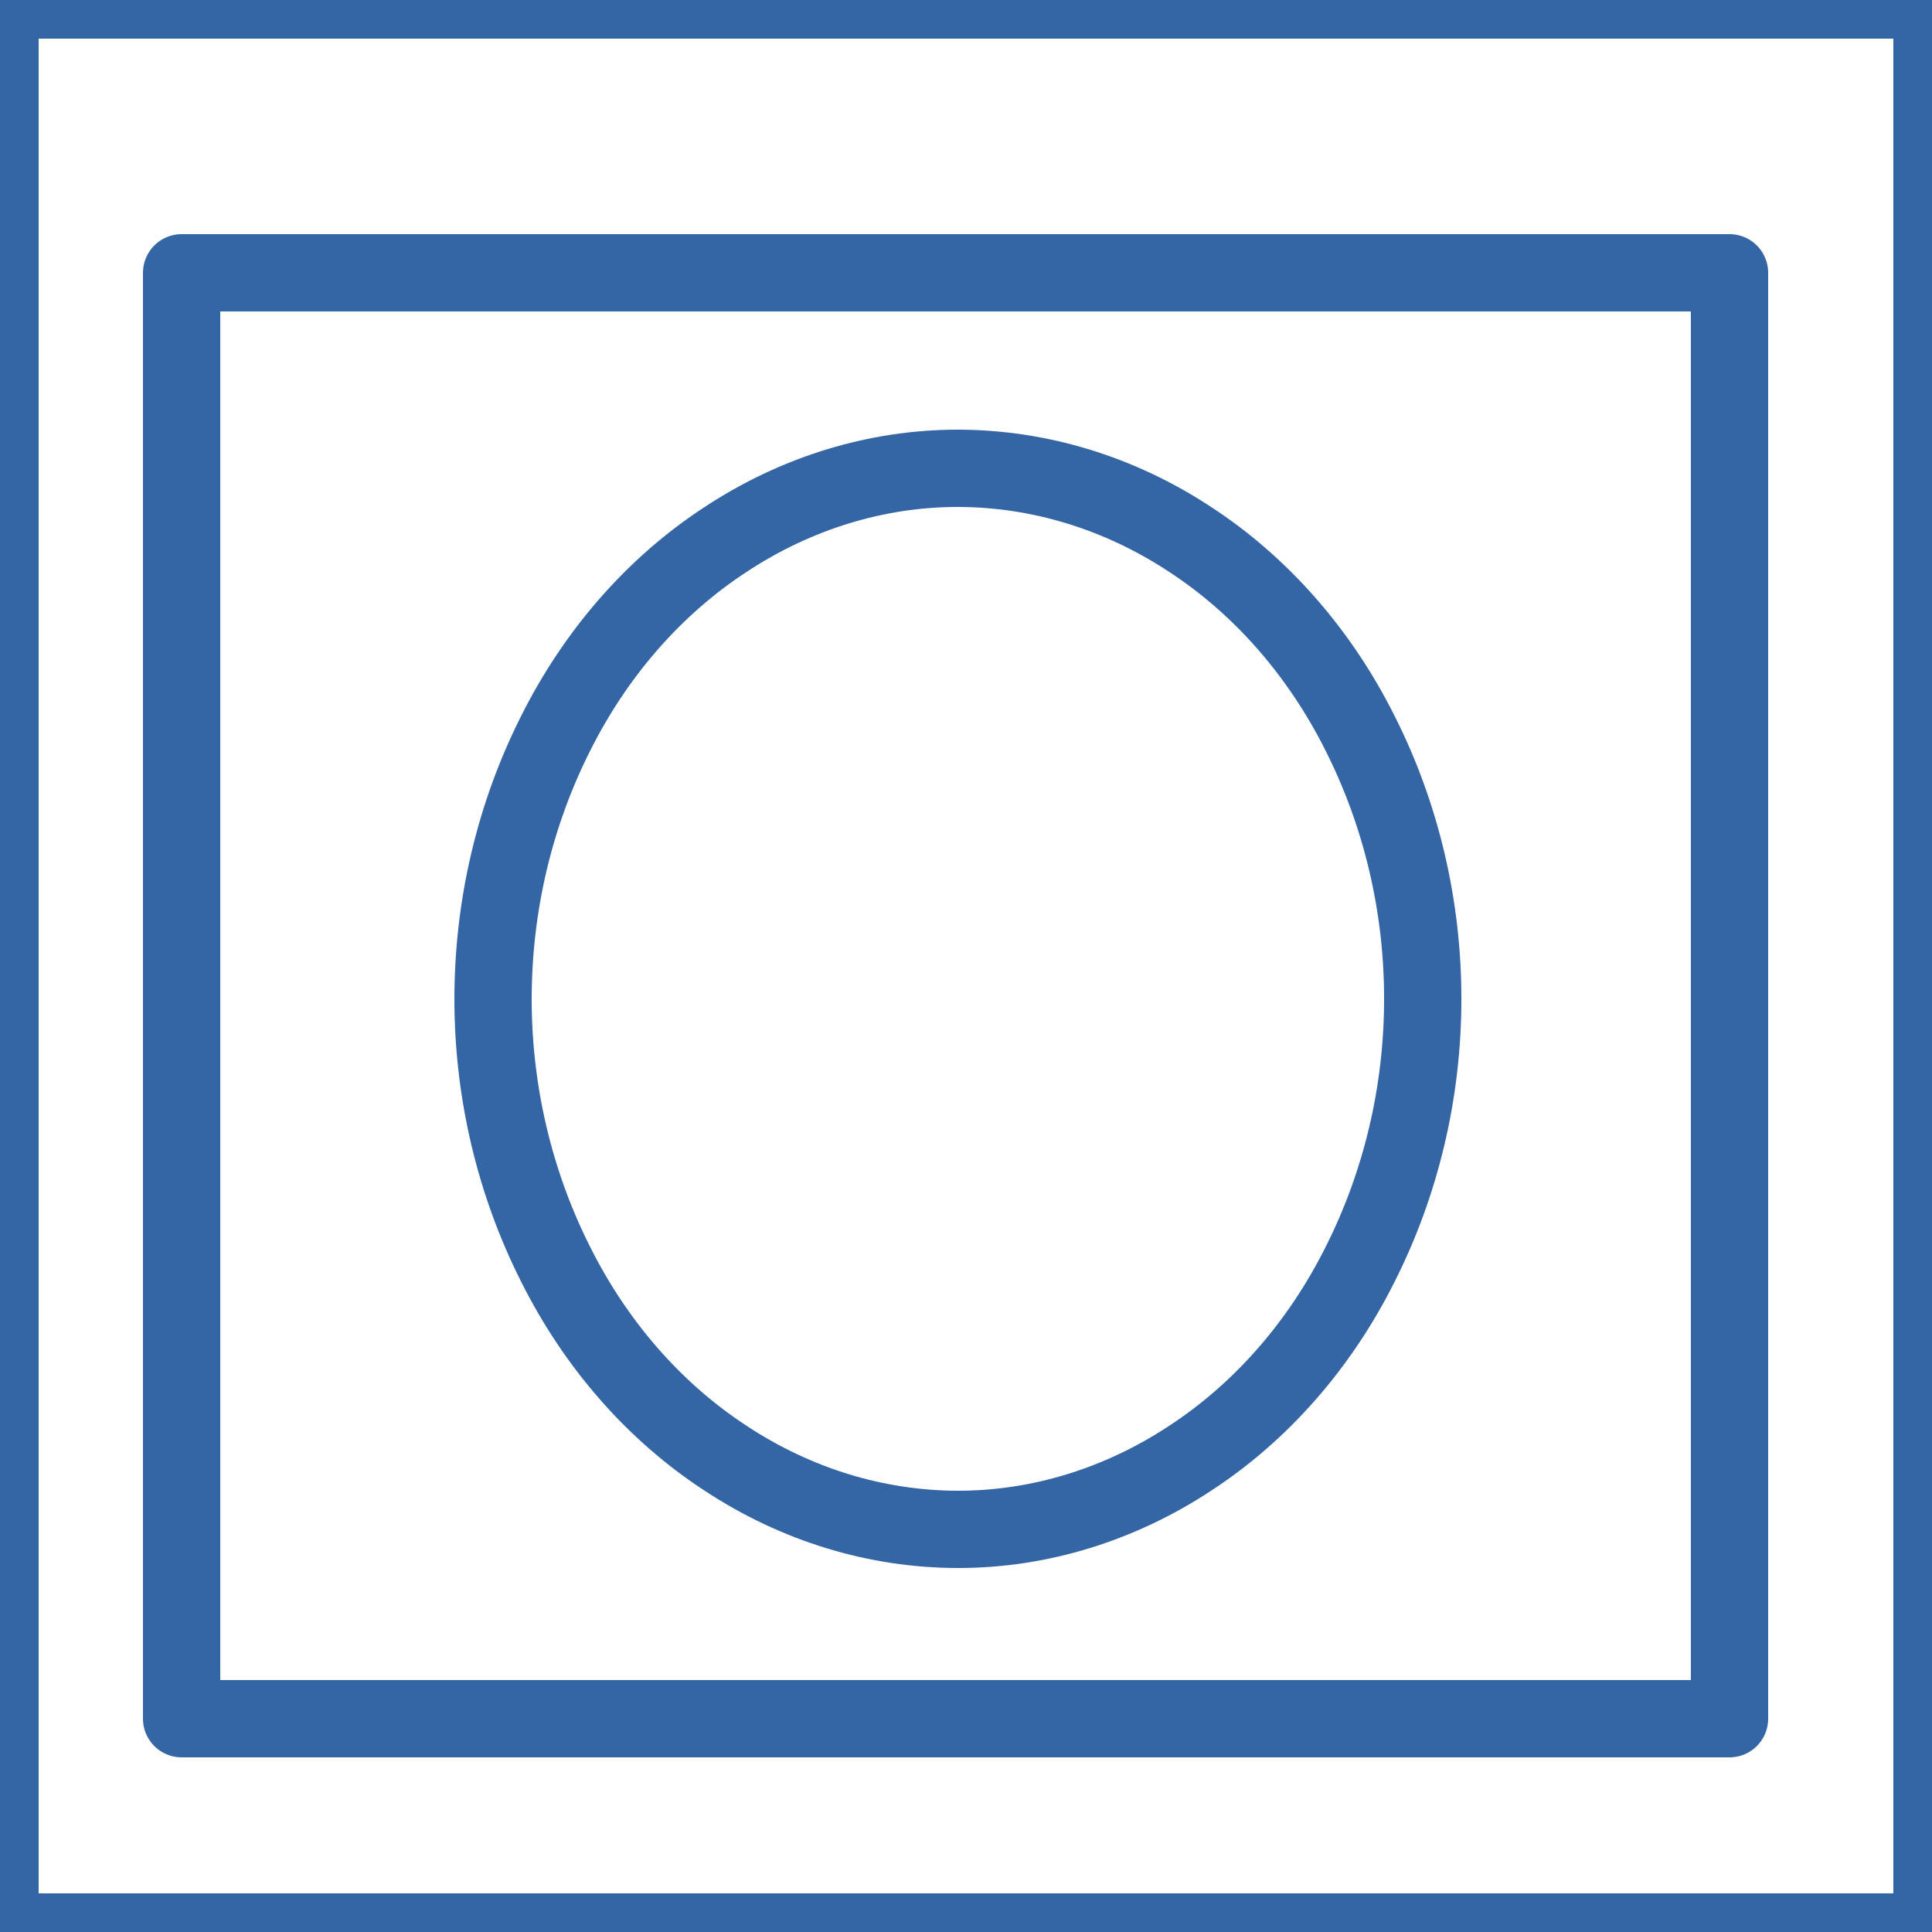
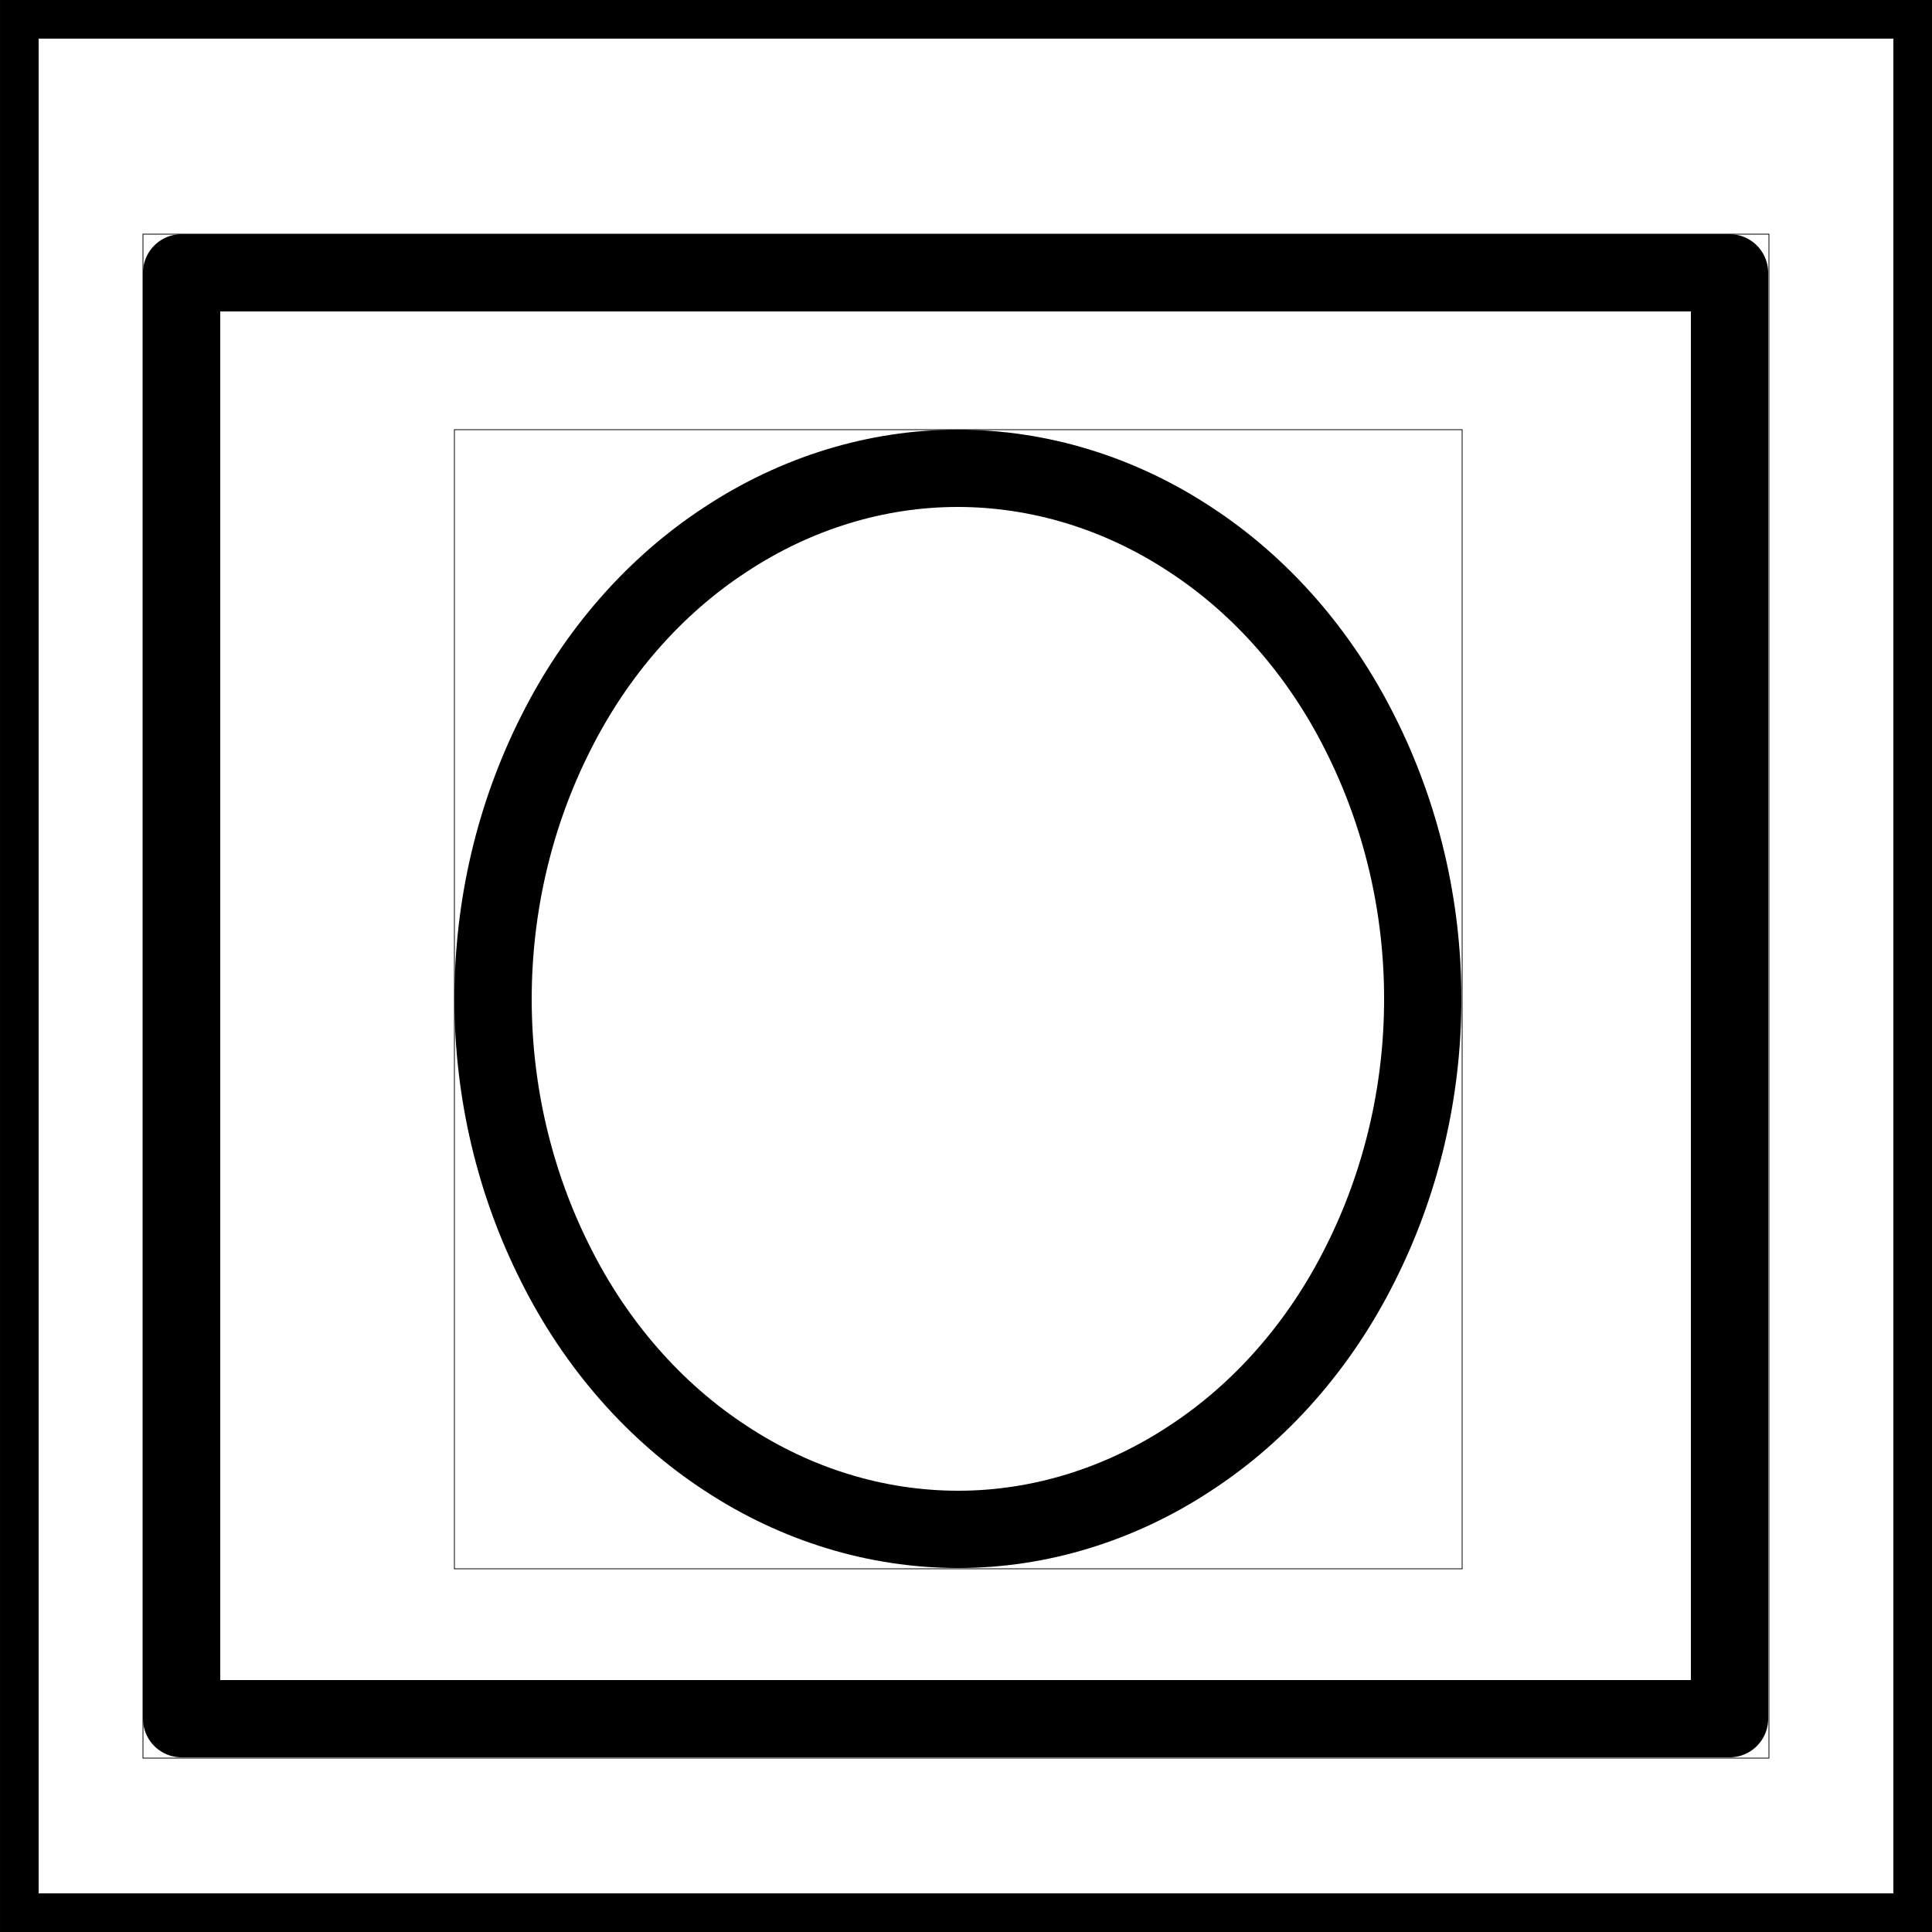
- <svg xmlns="http://www.w3.org/2000/svg" xmlns:ns1="http://xml.openoffice.org/svg/export" version="1.2" width="25mm" height="25mm" viewBox="0 0 2500 2500" preserveAspectRatio="xMidYMid" fill-rule="evenodd" stroke-width="28.222" stroke-linejoin="round" xml:space="preserve">
-   <defs class="ClipPathGroup">
-     <clipPath id="presentation_clip_path" clipPathUnits="userSpaceOnUse">
-       <rect x="0" y="0" width="2500" height="2500" />
+ <svg xmlns="http://www.w3.org/2000/svg" width="25mm" height="25mm" viewBox="0 0 25 25" version="1.1" id="svg1">
+   <defs id="defs1">
+     <clipPath clipPathUnits="userSpaceOnUse" id="clipPath377">
+       <rect x="-0.001" y="0" width="2500" height="2500" id="rect377" style="stroke-width:1" />
    </clipPath>
-     <clipPath id="presentation_clip_path_shrink" clipPathUnits="userSpaceOnUse">
-       <rect x="2" y="2" width="2495" height="2495" />
+     <clipPath clipPathUnits="userSpaceOnUse" id="clipPath248">
+       <rect x="-0.001" y="0" width="2500" height="2500" id="rect248" style="stroke-width:1" />
+     </clipPath>
+     <clipPath clipPathUnits="userSpaceOnUse" id="clipPath332">
+       <rect x="-0.001" y="0" width="2500" height="2500" id="rect332" style="stroke-width:1" />
    </clipPath>
  </defs>
-   <defs class="TextShapeIndex">
-     <g ns1:slide="id1" ns1:id-list="id3 id4 id5" />
-   </defs>
-   <defs class="EmbeddedBulletChars">
-     <g id="bullet-char-template-57356" transform="scale(0.0004882812,-0.0004882812)">
-       <path d="M 580,1141 L 1163,571 580,0 -4,571 580,1141 Z" />
+   <g id="layer1" transform="translate(-652.2527,-27.22292)">
+     <g id="id3-02" style="fill:none;stroke:#000000;stroke-opacity:1" transform="matrix(0.01,0,0,0.01,652.2528,27.22292)" clip-path="url(#clipPath332)">
+       <rect class="BoundingBox" stroke="none" fill="none" x="185" y="303" width="2104" height="1972" id="rect12-59" style="fill:none;stroke:#000000;stroke-opacity:1" />
+       <path fill="none" stroke="#3465a4" stroke-width="100" stroke-linejoin="round" d="M 1237,2224 H 235 V 353 h 2003 v 1871 z" id="path13-823" style="fill:none;stroke:#000000;stroke-opacity:1" />
    </g>
-     <g id="bullet-char-template-57354" transform="scale(0.0004882812,-0.0004882812)">
-       <path d="M 8,1128 L 1137,1128 1137,0 8,0 8,1128 Z" />
+     <g id="id4-166" style="fill:none;stroke:#000000;stroke-opacity:1" transform="matrix(0.01,0,0,0.01,652.2528,27.22292)" clip-path="url(#clipPath248)">
+       <rect class="BoundingBox" stroke="none" fill="none" x="588" y="556" width="1304" height="1474" id="rect13-13" style="fill:none;stroke:#000000;stroke-opacity:1" />
+       <path fill="none" stroke="#3465a4" stroke-width="100" stroke-linejoin="round" d="m 1841,1293 c 0,120 -28,238 -81,343 -52,104 -128,191 -220,251 -91,60 -195,92 -300,92 -106,0 -210,-32 -301,-92 -92,-60 -168,-147 -220,-251 -53,-105 -81,-223 -81,-343 0,-121 28,-239 81,-344 52,-104 128,-191 220,-251 91,-60 195,-92 300,-92 106,0 210,32 301,92 92,60 168,147 220,251 53,105 81,223 81,343 z" id="path14-40" style="fill:none;stroke:#000000;stroke-opacity:1" />
    </g>
-     <g id="bullet-char-template-10146" transform="scale(0.0004882812,-0.0004882812)">
-       <path d="M 174,0 L 602,739 174,1481 1456,739 174,0 Z M 1358,739 L 309,1346 659,739 1358,739 Z" />
-     </g>
-     <g id="bullet-char-template-10132" transform="scale(0.0004882812,-0.0004882812)">
-       <path d="M 2015,739 L 1276,0 717,0 1260,543 174,543 174,936 1260,936 717,1481 1274,1481 2015,739 Z" />
-     </g>
-     <g id="bullet-char-template-10007" transform="scale(0.0004882812,-0.0004882812)">
-       <path d="M 0,-2 C -7,14 -16,27 -25,37 L 356,567 C 262,823 215,952 215,954 215,979 228,992 255,992 264,992 276,990 289,987 310,991 331,999 354,1012 L 381,999 492,748 772,1049 836,1024 860,1049 C 881,1039 901,1025 922,1006 886,937 835,863 770,784 769,783 710,716 594,584 L 774,223 C 774,196 753,168 711,139 L 727,119 C 717,90 699,76 672,76 641,76 570,178 457,381 L 164,-76 C 142,-110 111,-127 72,-127 30,-127 9,-110 8,-76 1,-67 -2,-52 -2,-32 -2,-23 -1,-13 0,-2 Z" />
-     </g>
-     <g id="bullet-char-template-10004" transform="scale(0.0004882812,-0.0004882812)">
-       <path d="M 285,-33 C 182,-33 111,30 74,156 52,228 41,333 41,471 41,549 55,616 82,672 116,743 169,778 240,778 293,778 328,747 346,684 L 369,508 C 377,444 397,411 428,410 L 1163,1116 C 1174,1127 1196,1133 1229,1133 1271,1133 1292,1118 1292,1087 L 1292,965 C 1292,929 1282,901 1262,881 L 442,47 C 390,-6 338,-33 285,-33 Z" />
-     </g>
-     <g id="bullet-char-template-9679" transform="scale(0.0004882812,-0.0004882812)">
-       <path d="M 813,0 C 632,0 489,54 383,161 276,268 223,411 223,592 223,773 276,916 383,1023 489,1130 632,1184 813,1184 992,1184 1136,1130 1245,1023 1353,916 1407,772 1407,592 1407,412 1353,268 1245,161 1136,54 992,0 813,0 Z" />
-     </g>
-     <g id="bullet-char-template-8226" transform="scale(0.0004882812,-0.0004882812)">
-       <path d="M 346,457 C 273,457 209,483 155,535 101,586 74,649 74,723 74,796 101,859 155,911 209,963 273,989 346,989 419,989 480,963 531,910 582,859 608,796 608,723 608,648 583,586 532,535 482,483 420,457 346,457 Z" />
-     </g>
-     <g id="bullet-char-template-8211" transform="scale(0.0004882812,-0.0004882812)">
-       <path d="M -4,459 L 1135,459 1135,606 -4,606 -4,459 Z" />
-     </g>
-     <g id="bullet-char-template-61548" transform="scale(0.0004882812,-0.0004882812)">
-       <path d="M 173,740 C 173,903 231,1043 346,1159 462,1274 601,1332 765,1332 928,1332 1067,1274 1183,1159 1299,1043 1357,903 1357,740 1357,577 1299,437 1183,322 1067,206 928,148 765,148 601,148 462,206 346,322 231,437 173,577 173,740 Z" />
-     </g>
-   </defs>
-   <g>
-     <g id="id2" class="Master_Slide">
-       <g id="bg-id2" class="Background" />
-       <g id="bo-id2" class="BackgroundObjects" />
-     </g>
-   </g>
-   <g class="SlideGroup">
-     <g>
-       <g id="container-id1">
-         <g id="id1" class="Slide" clip-path="url(#presentation_clip_path)">
-           <g class="Page">
-             <g class="Group">
-               <g class="com.sun.star.drawing.CustomShape">
-                 <g id="id3">
-                   <rect class="BoundingBox" stroke="none" fill="none" x="185" y="303" width="2104" height="1972" />
-                   <path fill="none" stroke="rgb(52,101,164)" stroke-width="100" stroke-linejoin="round" d="M 1237,2224 L 235,2224 235,353 2238,353 2238,2224 1237,2224 Z " />
-                 </g>
-               </g>
-               <g class="com.sun.star.drawing.CustomShape">
-                 <g id="id4">
-                   <rect class="BoundingBox" stroke="none" fill="none" x="588" y="556" width="1304" height="1474" />
-                   <path fill="none" stroke="rgb(52,101,164)" stroke-width="100" stroke-linejoin="round" d="M 1841,1293 C 1841,1413 1813,1531 1760,1636 1708,1740 1632,1827 1540,1887 1449,1947 1345,1979 1240,1979 1134,1979 1030,1947 939,1887 847,1827 771,1740 719,1636 666,1531 638,1413 638,1293 638,1172 666,1054 719,949 771,845 847,758 939,698 1030,638 1134,606 1239,606 1345,606 1449,638 1540,698 1632,758 1708,845 1760,949 1813,1054 1841,1172 1841,1292 L 1841,1293 Z " />
-                 </g>
-               </g>
-               <g class="com.sun.star.drawing.CustomShape">
-                 <g id="id5">
-                   <rect class="BoundingBox" stroke="none" fill="none" x="-50" y="-50" width="2601" height="2601" />
-                   <path fill="none" stroke="rgb(52,101,164)" stroke-width="100" stroke-linejoin="round" d="M 1250,0 L 2500,0 2500,2500 0,2500 0,0 1250,0 Z " />
-                 </g>
-               </g>
-             </g>
-           </g>
-         </g>
-       </g>
+     <g id="id5-82" style="fill:none;stroke:#000000;stroke-opacity:1" transform="matrix(0.01,0,0,0.01,652.2528,27.22292)" clip-path="url(#clipPath377)">
+       <rect class="BoundingBox" stroke="none" fill="none" x="-50" y="-50" width="2601" height="2601" id="rect14-64" style="fill:none;stroke:#000000;stroke-opacity:1" />
+       <path fill="none" stroke="#3465a4" stroke-width="100" stroke-linejoin="round" d="M 1250,0 H 2500 V 2500 H 0 V 0 Z" id="path15-23" style="fill:none;stroke:#000000;stroke-opacity:1" />
    </g>
  </g>
</svg>
